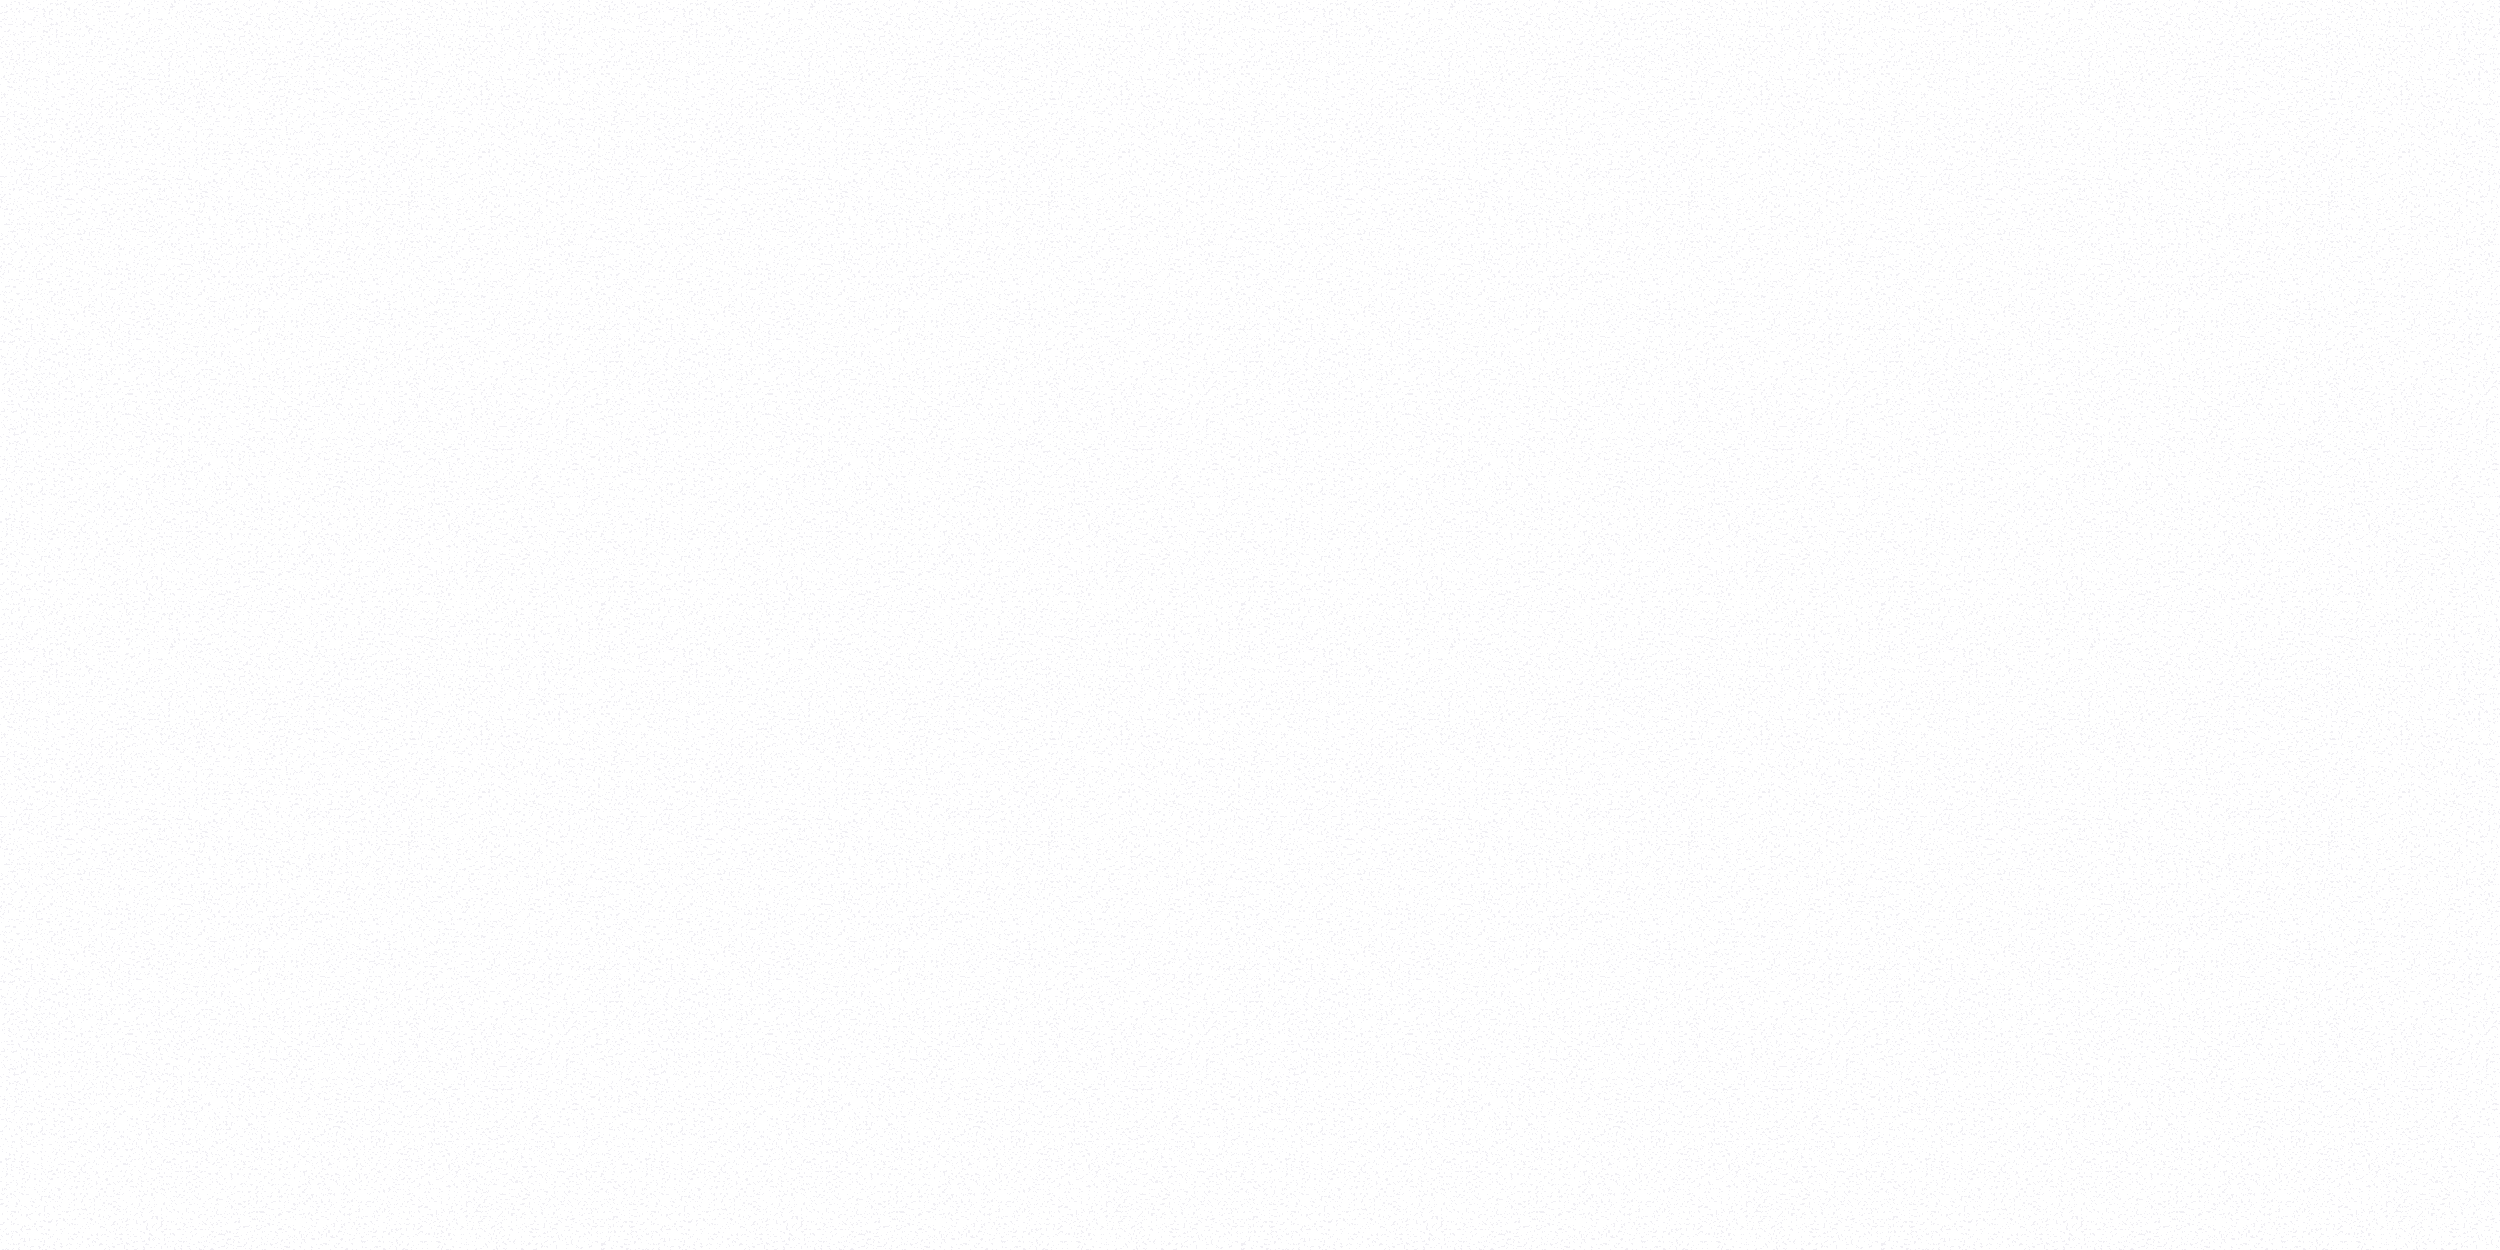
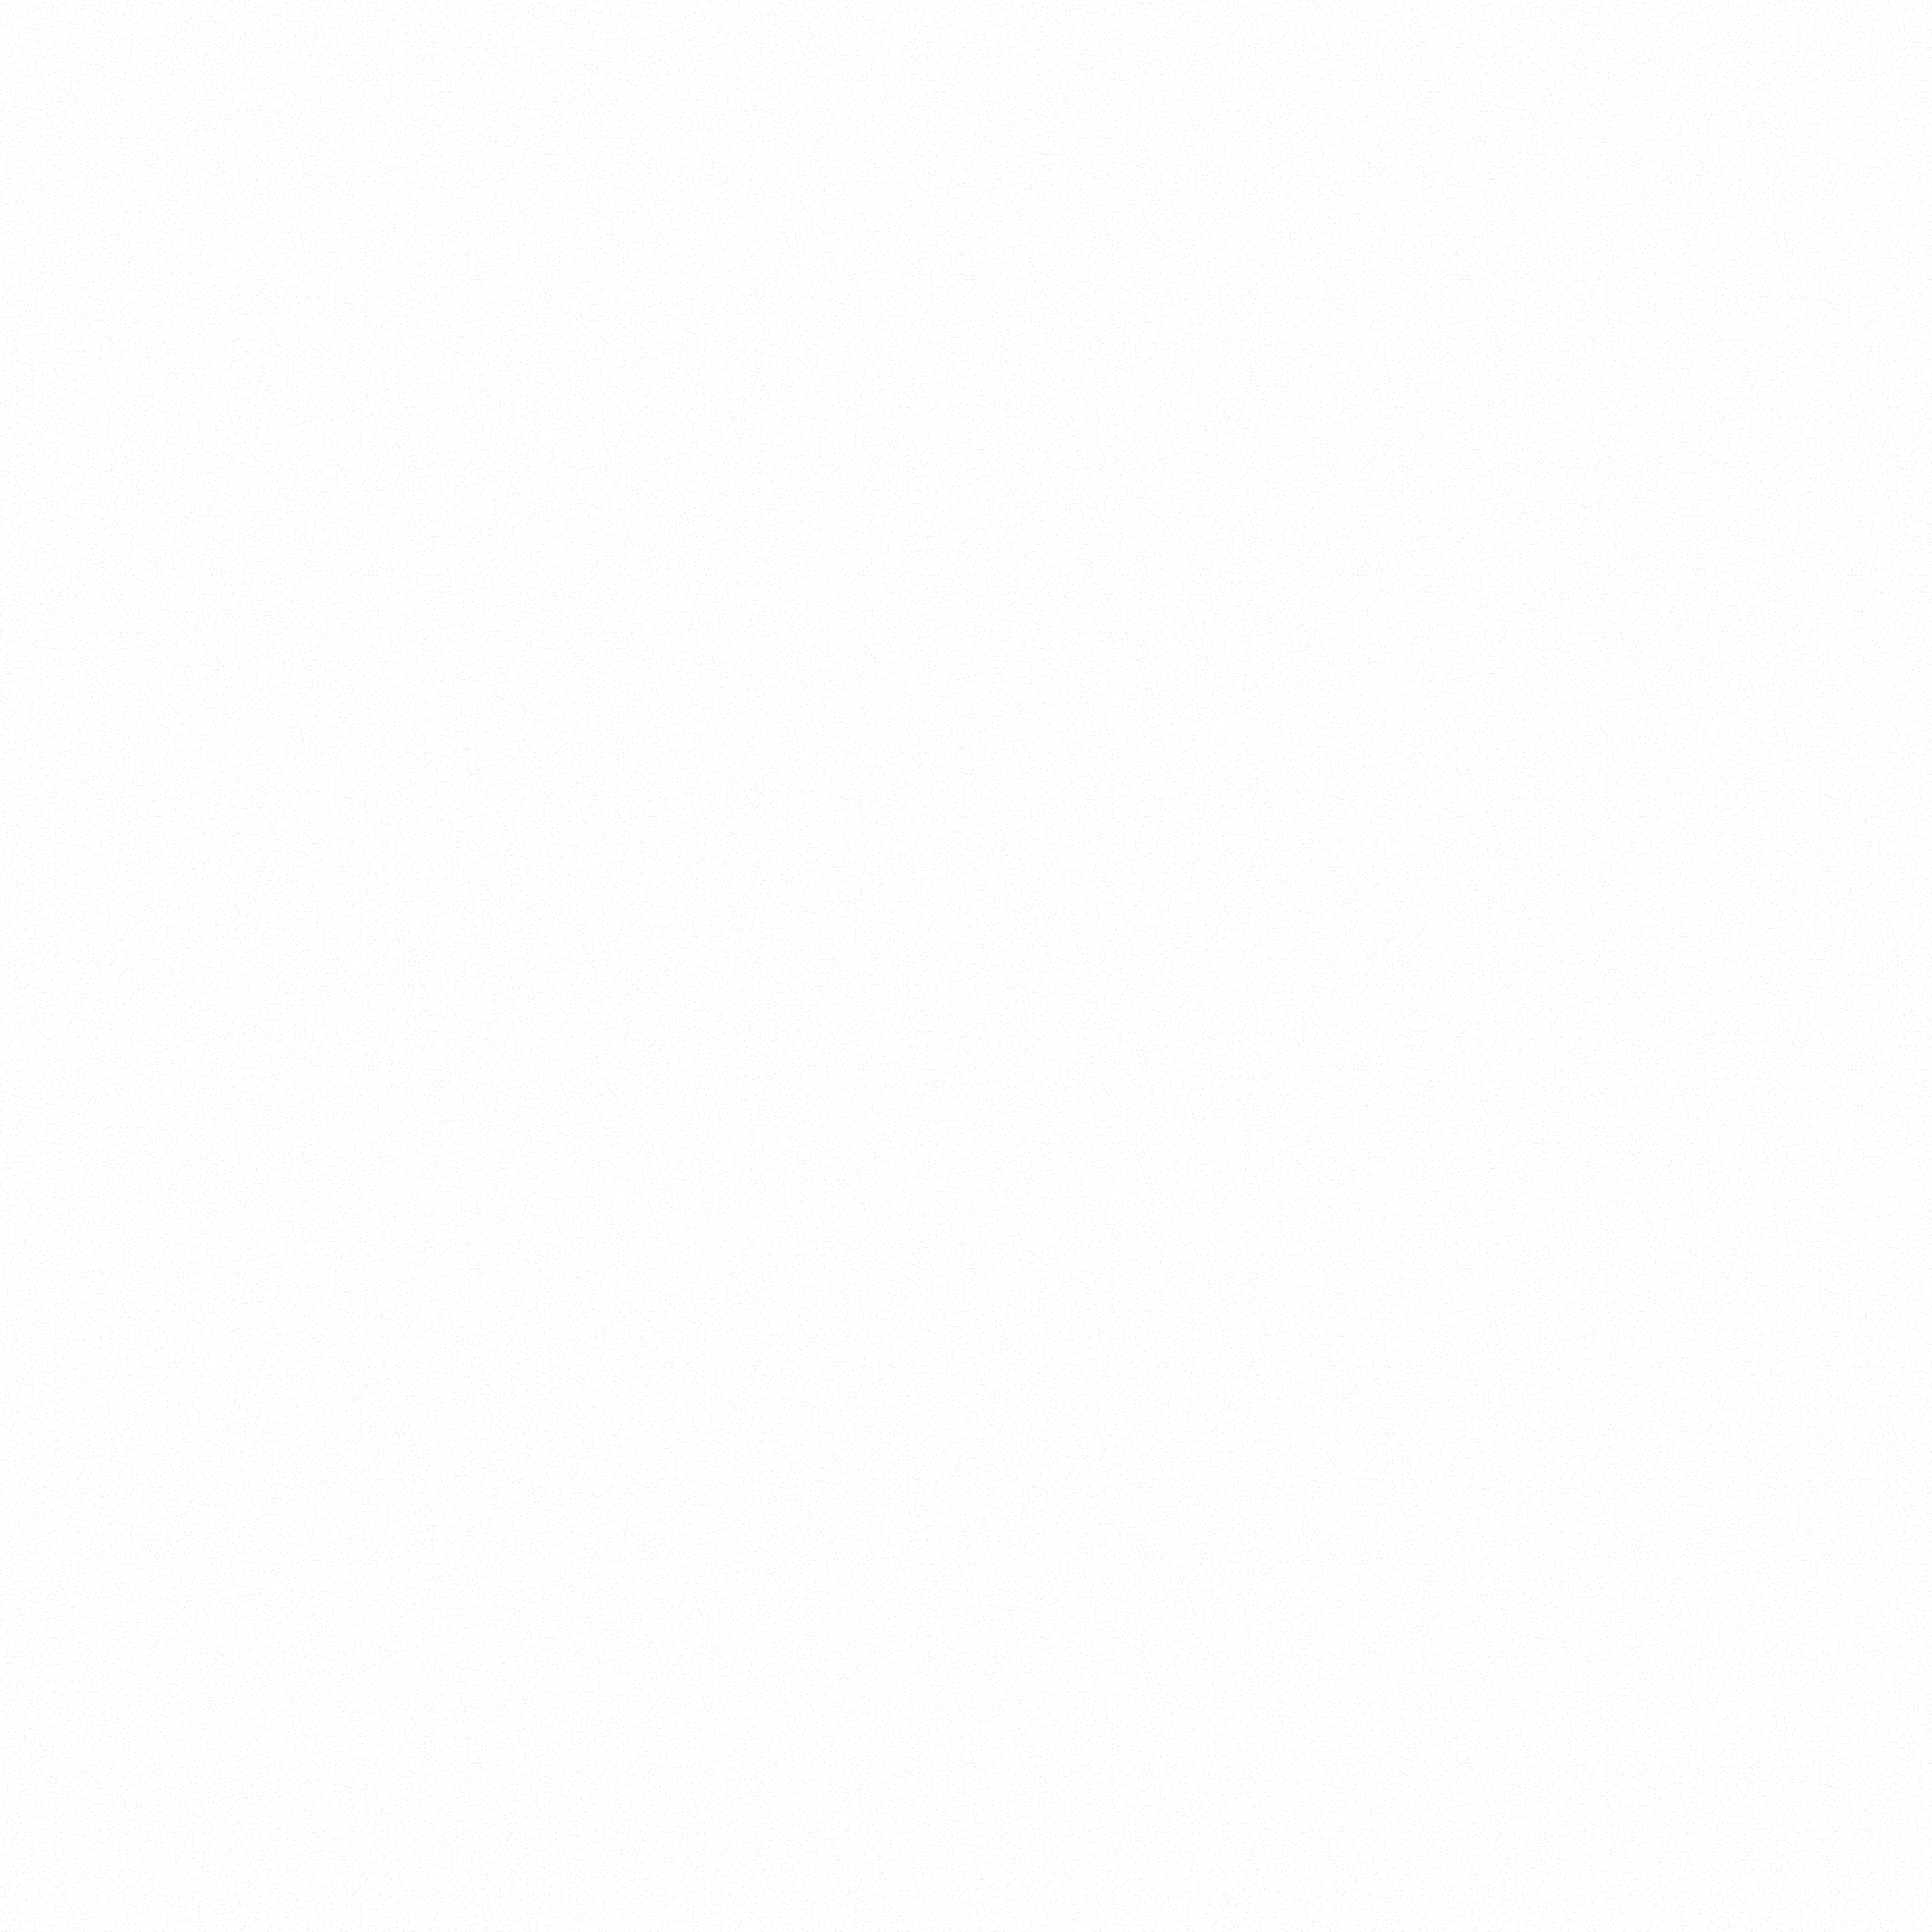
<svg xmlns="http://www.w3.org/2000/svg" fill="none">
  <g filter="url(#filter0_n_2051_19)">
-     <rect width="2000" height="1000" fill="white" />
+     <rect width="5000" height="5000" fill="white" />
  </g>
  <defs>
    <filter id="filter0_n_2051_19" filterUnits="userSpaceOnUse" color-interpolation-filters="sRGB">
      <feFlood flood-opacity="0" result="BackgroundImageFix" />
      <feBlend mode="normal" in="SourceGraphic" in2="BackgroundImageFix" result="shape" />
-       <feTurbulence type="fractalNoise" baseFrequency="0.5" stitchTiles="stitch" numOctaves="3" result="noise" seed="8787" />
+       <feTurbulence type="fractalNoise" baseFrequency="0.2" stitchTiles="stitch" numOctaves="1" result="noise" seed="8787" />
      <feColorMatrix in="noise" type="luminanceToAlpha" result="alphaNoise" />
      <feComponentTransfer in="alphaNoise" result="coloredNoise1">
        <feFuncA type="discrete" tableValues="0 0 0 0 0 0 0 0 0 0 0 0 1 1 1 1 1 1 1 1 1 1 1 1 1 1 1 1 1 1 1 1 1 1 1 1 1 1 0 0 0 0 0 0 0 0 0 0 0 0 0 0 0 0 0 0 0 0 0 0 0 0 0 0 0 0 0 0 0 0 0 0 0 0 0 0 0 0 0 0 0 0 0 0 0 0 0 0 0 0 0 0 0 0 0 0 0 0 0 0 " />
      </feComponentTransfer>
      <feComposite operator="in" in2="shape" in="coloredNoise1" result="noise1Clipped" />
      <feFlood flood-color="#F0EFF4" result="color1Flood" />
      <feComposite operator="in" in2="noise1Clipped" in="color1Flood" result="color1" />
      <feMerge result="effect1_noise_2051_19">
        <feMergeNode in="shape" />
        <feMergeNode in="color1" />
      </feMerge>
    </filter>
  </defs>
</svg>
